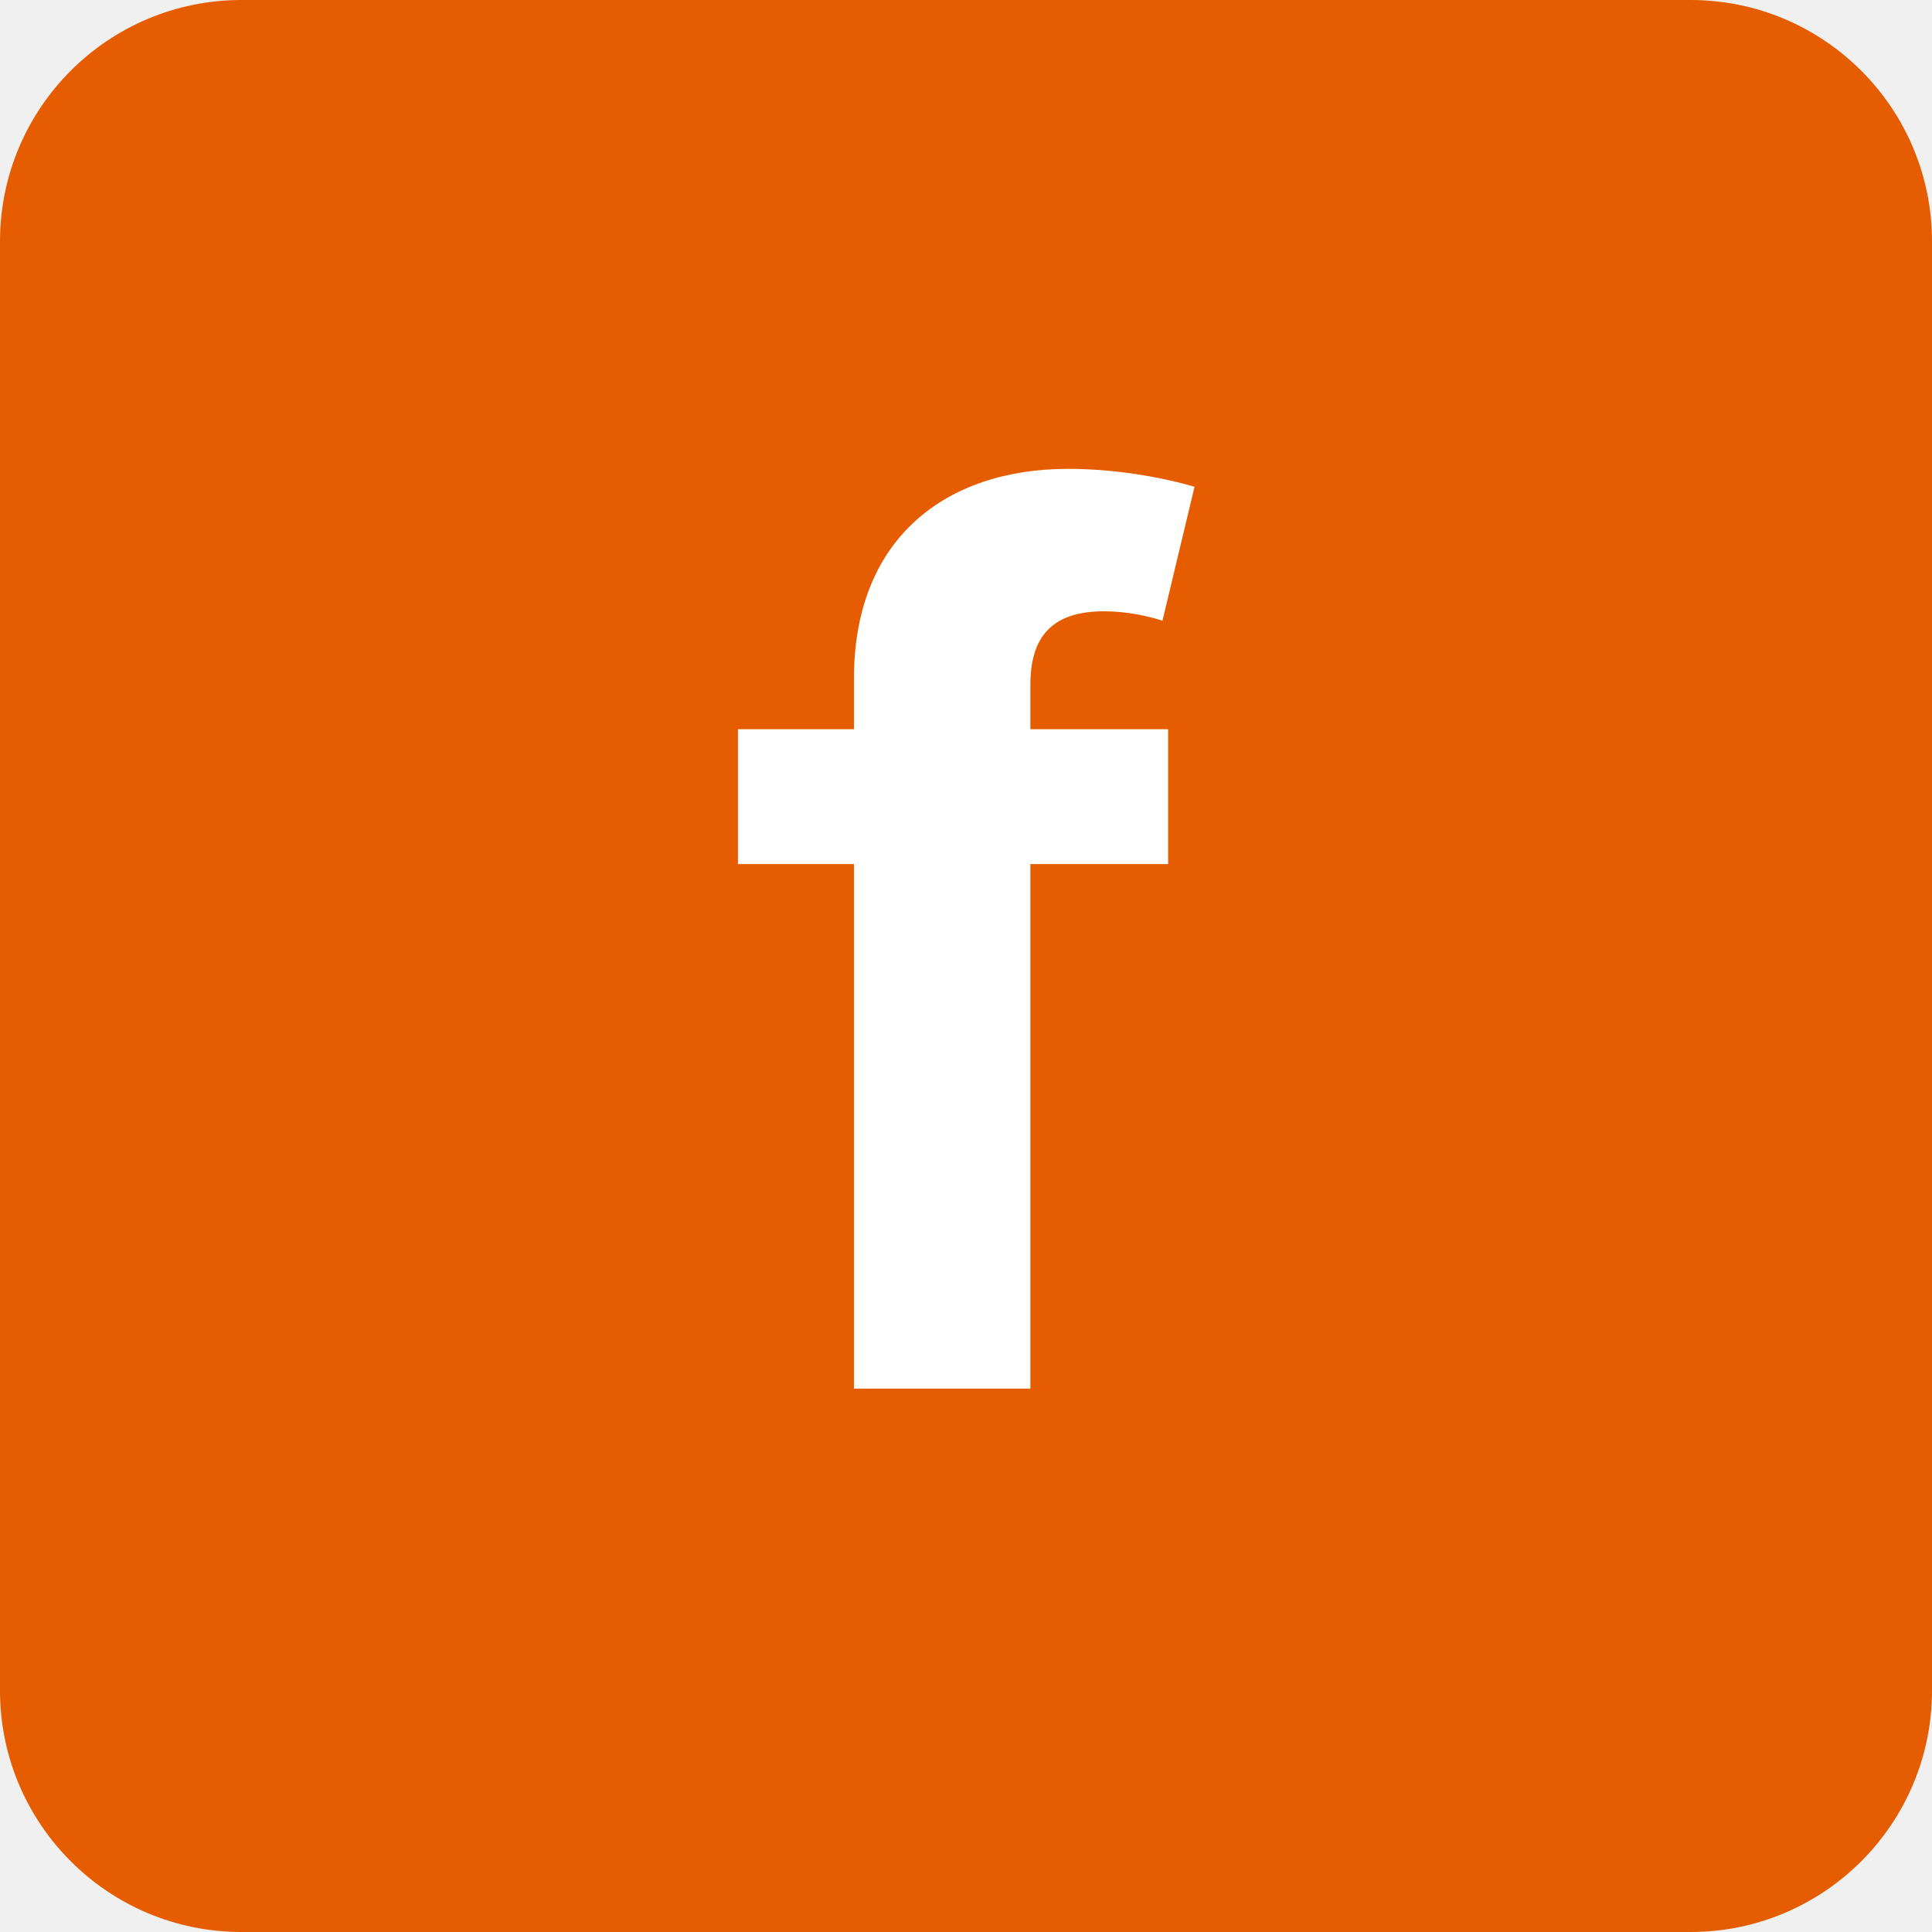
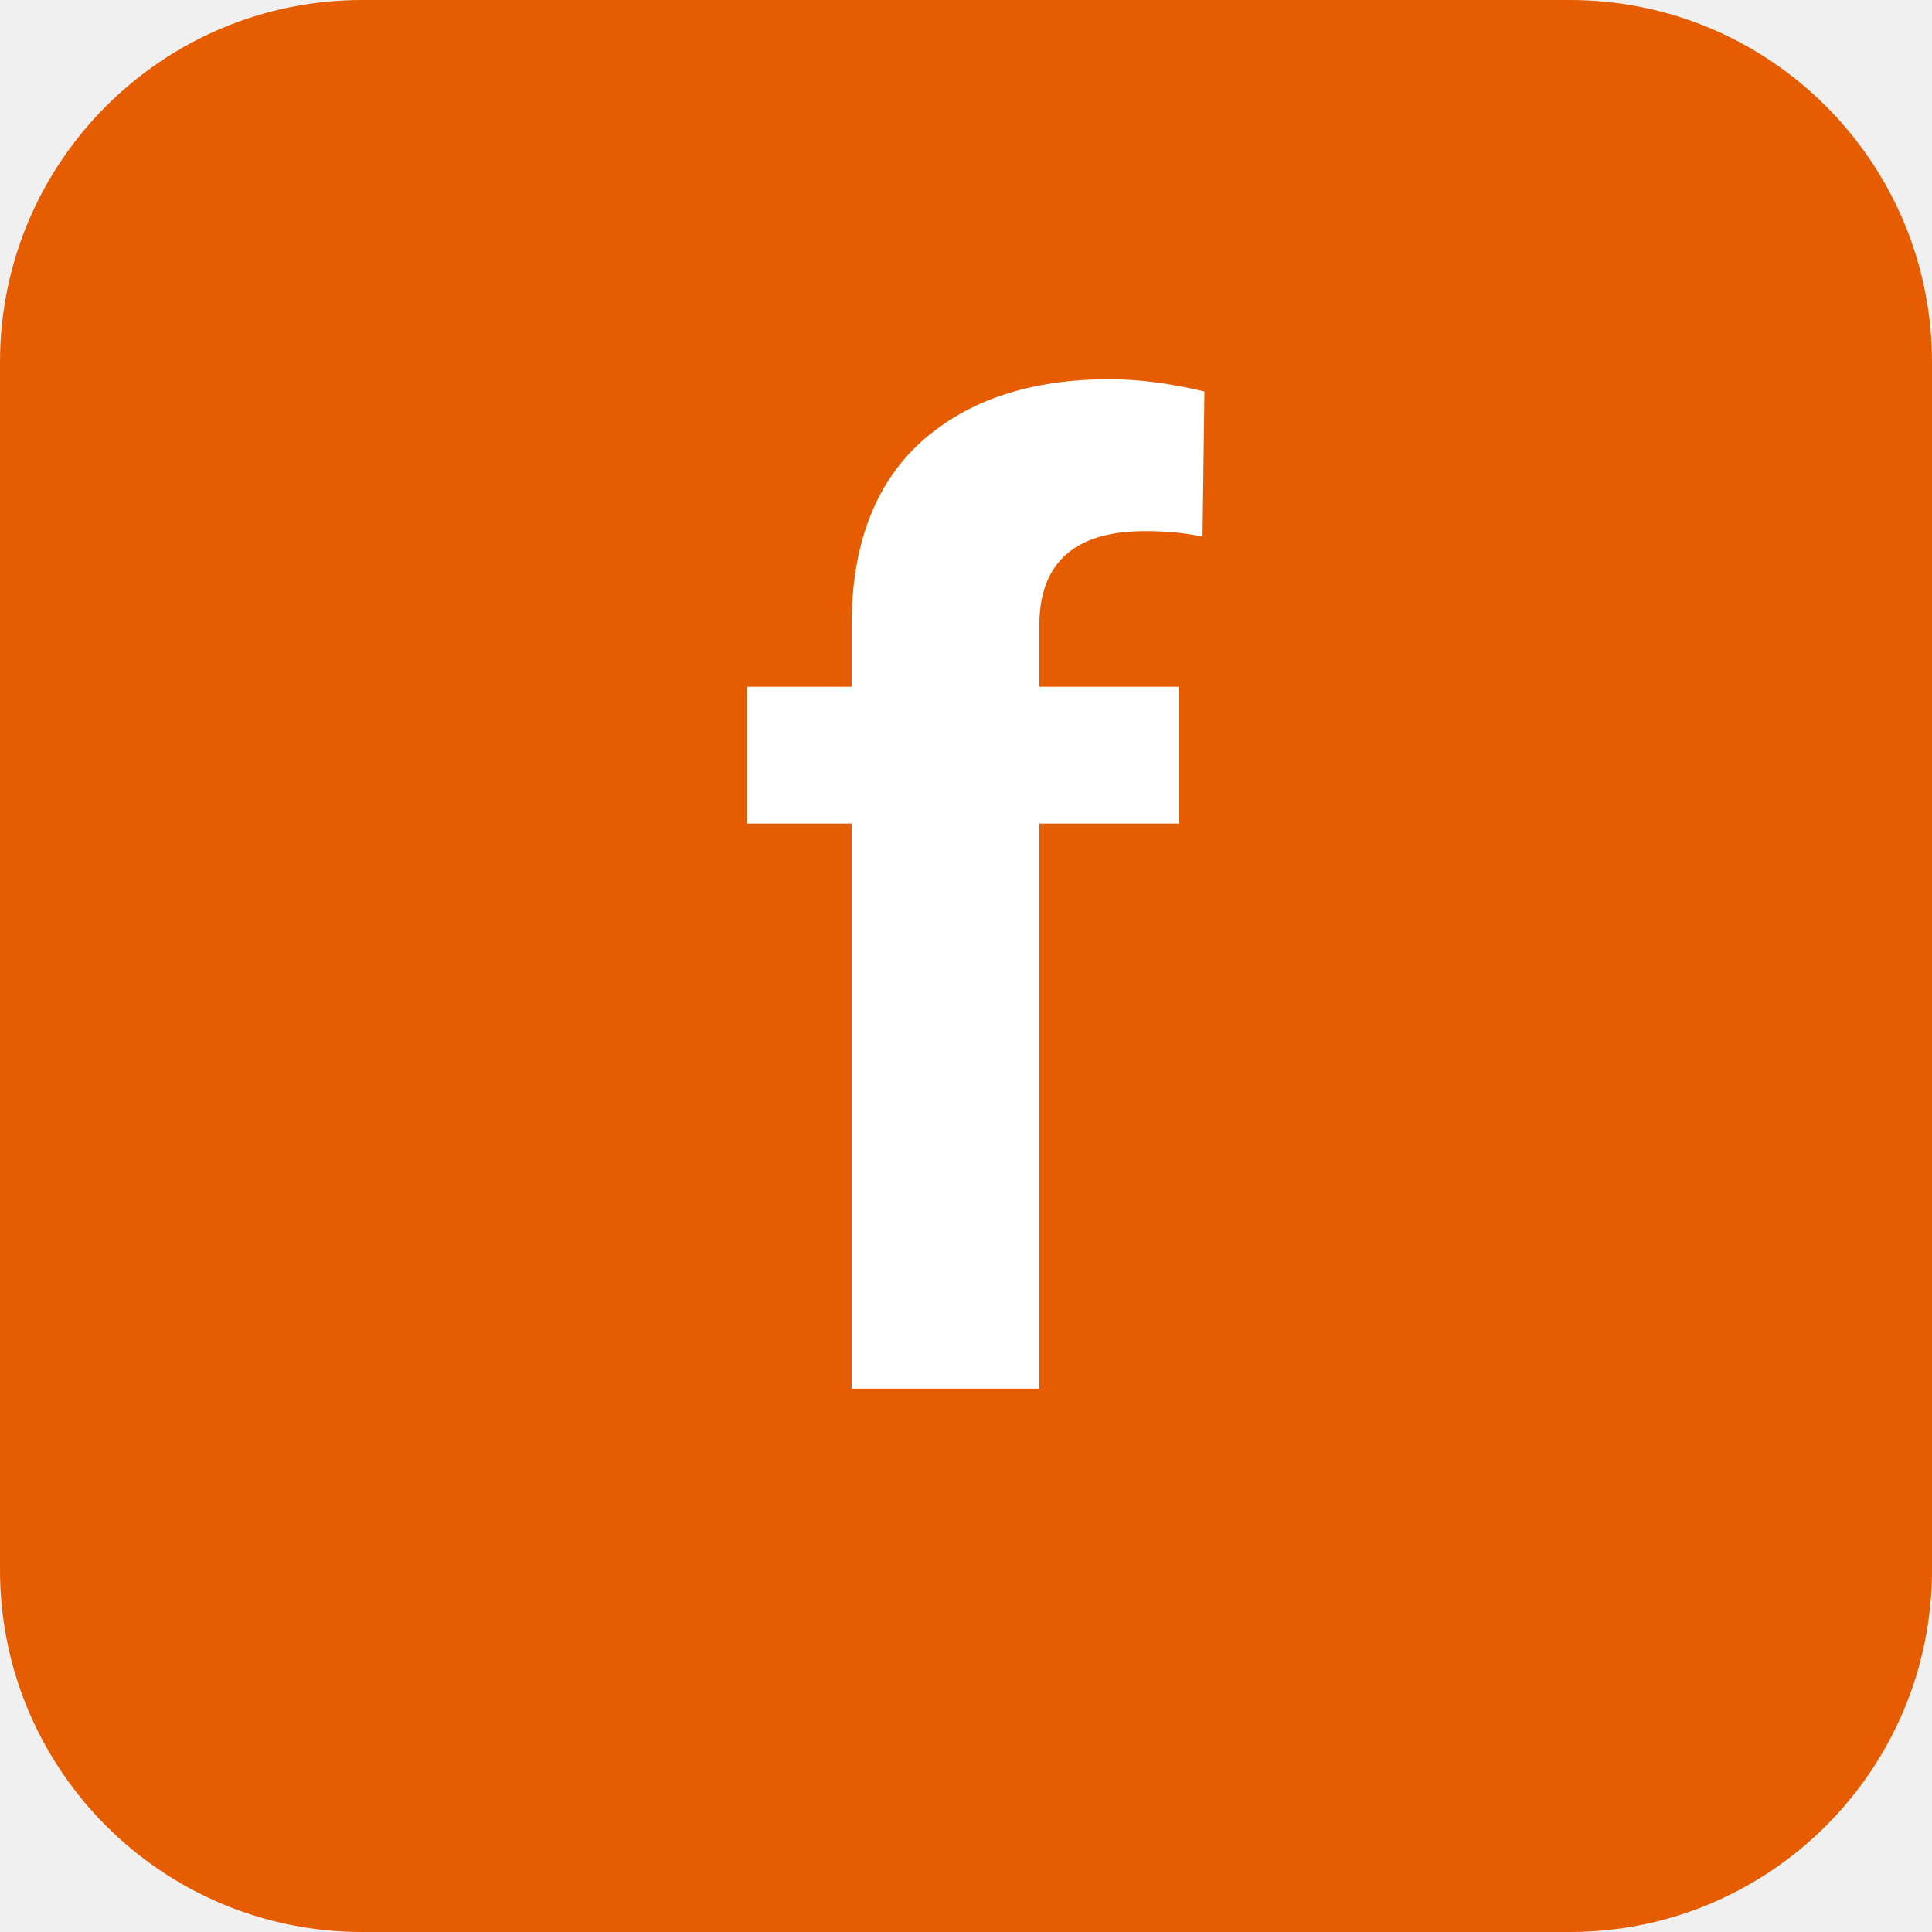
- <svg xmlns="http://www.w3.org/2000/svg" viewBox="0 0 32 32">
-   <rect width="32" height="32" rx="4" fill="#e65c00" />
-   <text x="16" y="23" text-anchor="middle" fill="white" font-family="system-ui,-apple-system,sans-serif" font-size="20" font-weight="700">f</text>
+ <svg xmlns="http://www.w3.org/2000/svg" viewBox="0 0 32 32" width="32" height="32">
+   <rect width="32" height="32" rx="6" fill="#e65c00" />
+   <text x="16" y="23" font-family="-apple-system,Segoe UI,Roboto,Helvetica,Arial,sans-serif" font-size="22" font-weight="700" fill="#ffffff" text-anchor="middle">f</text>
</svg>
